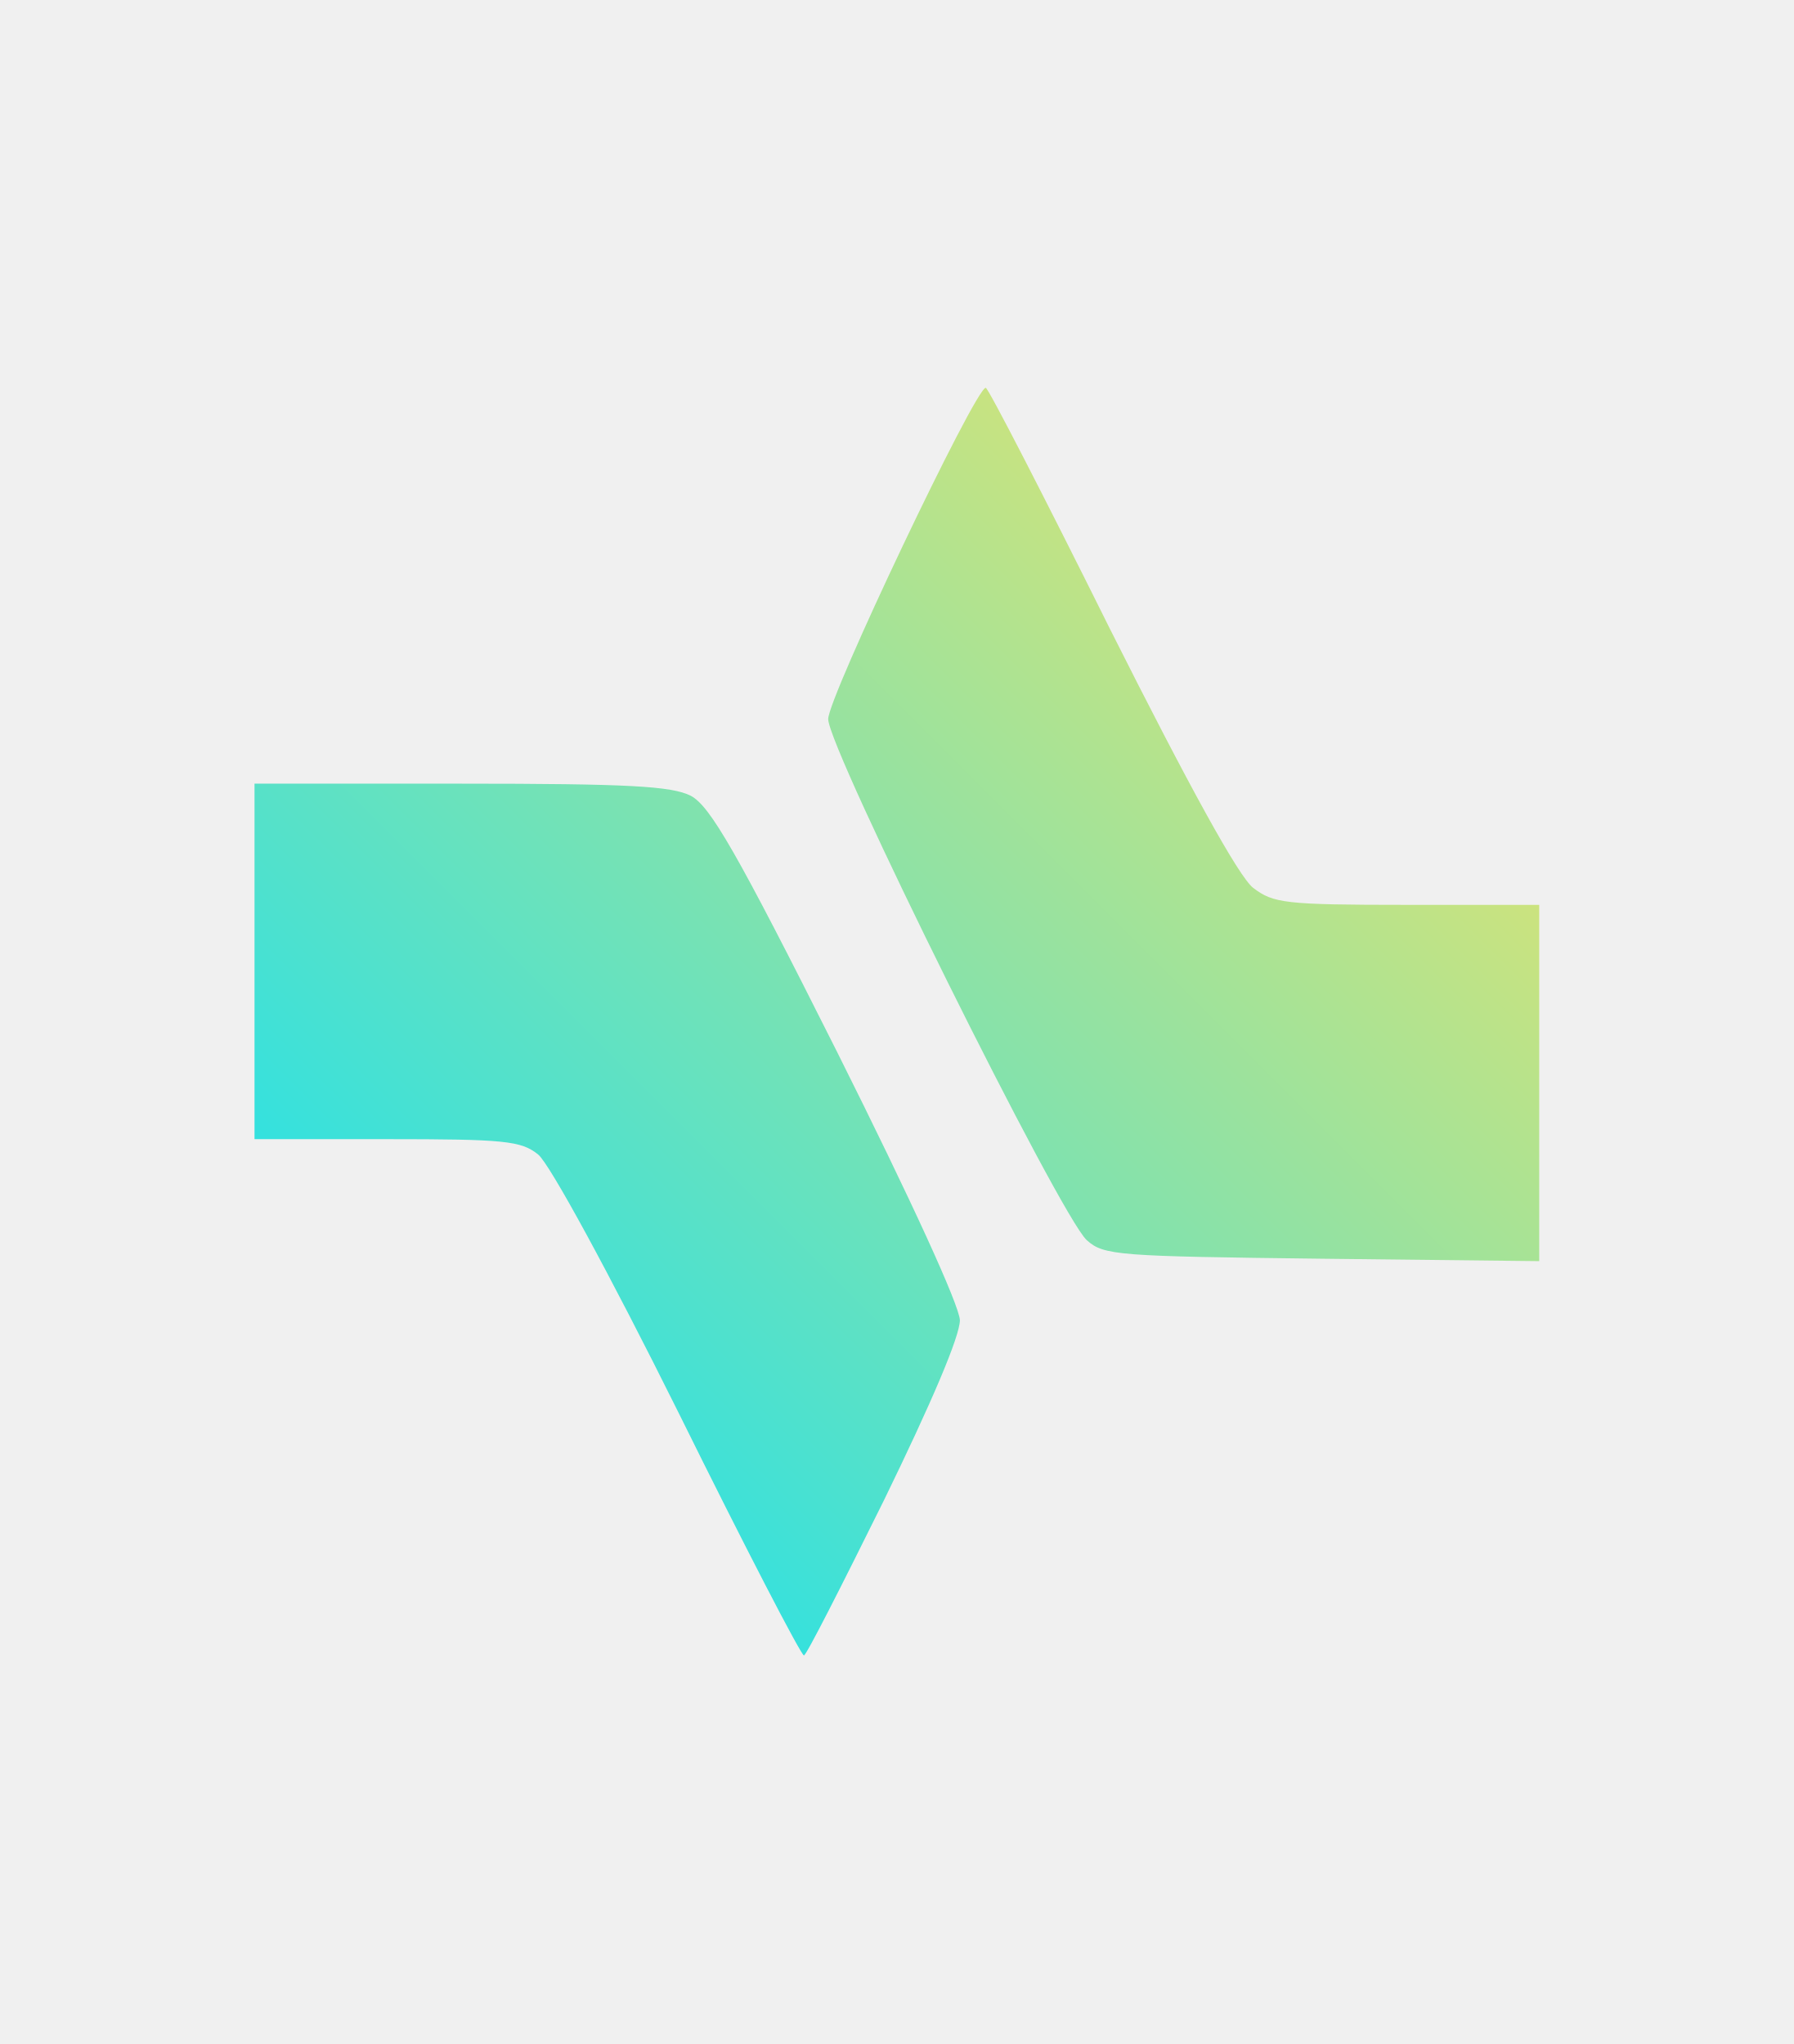
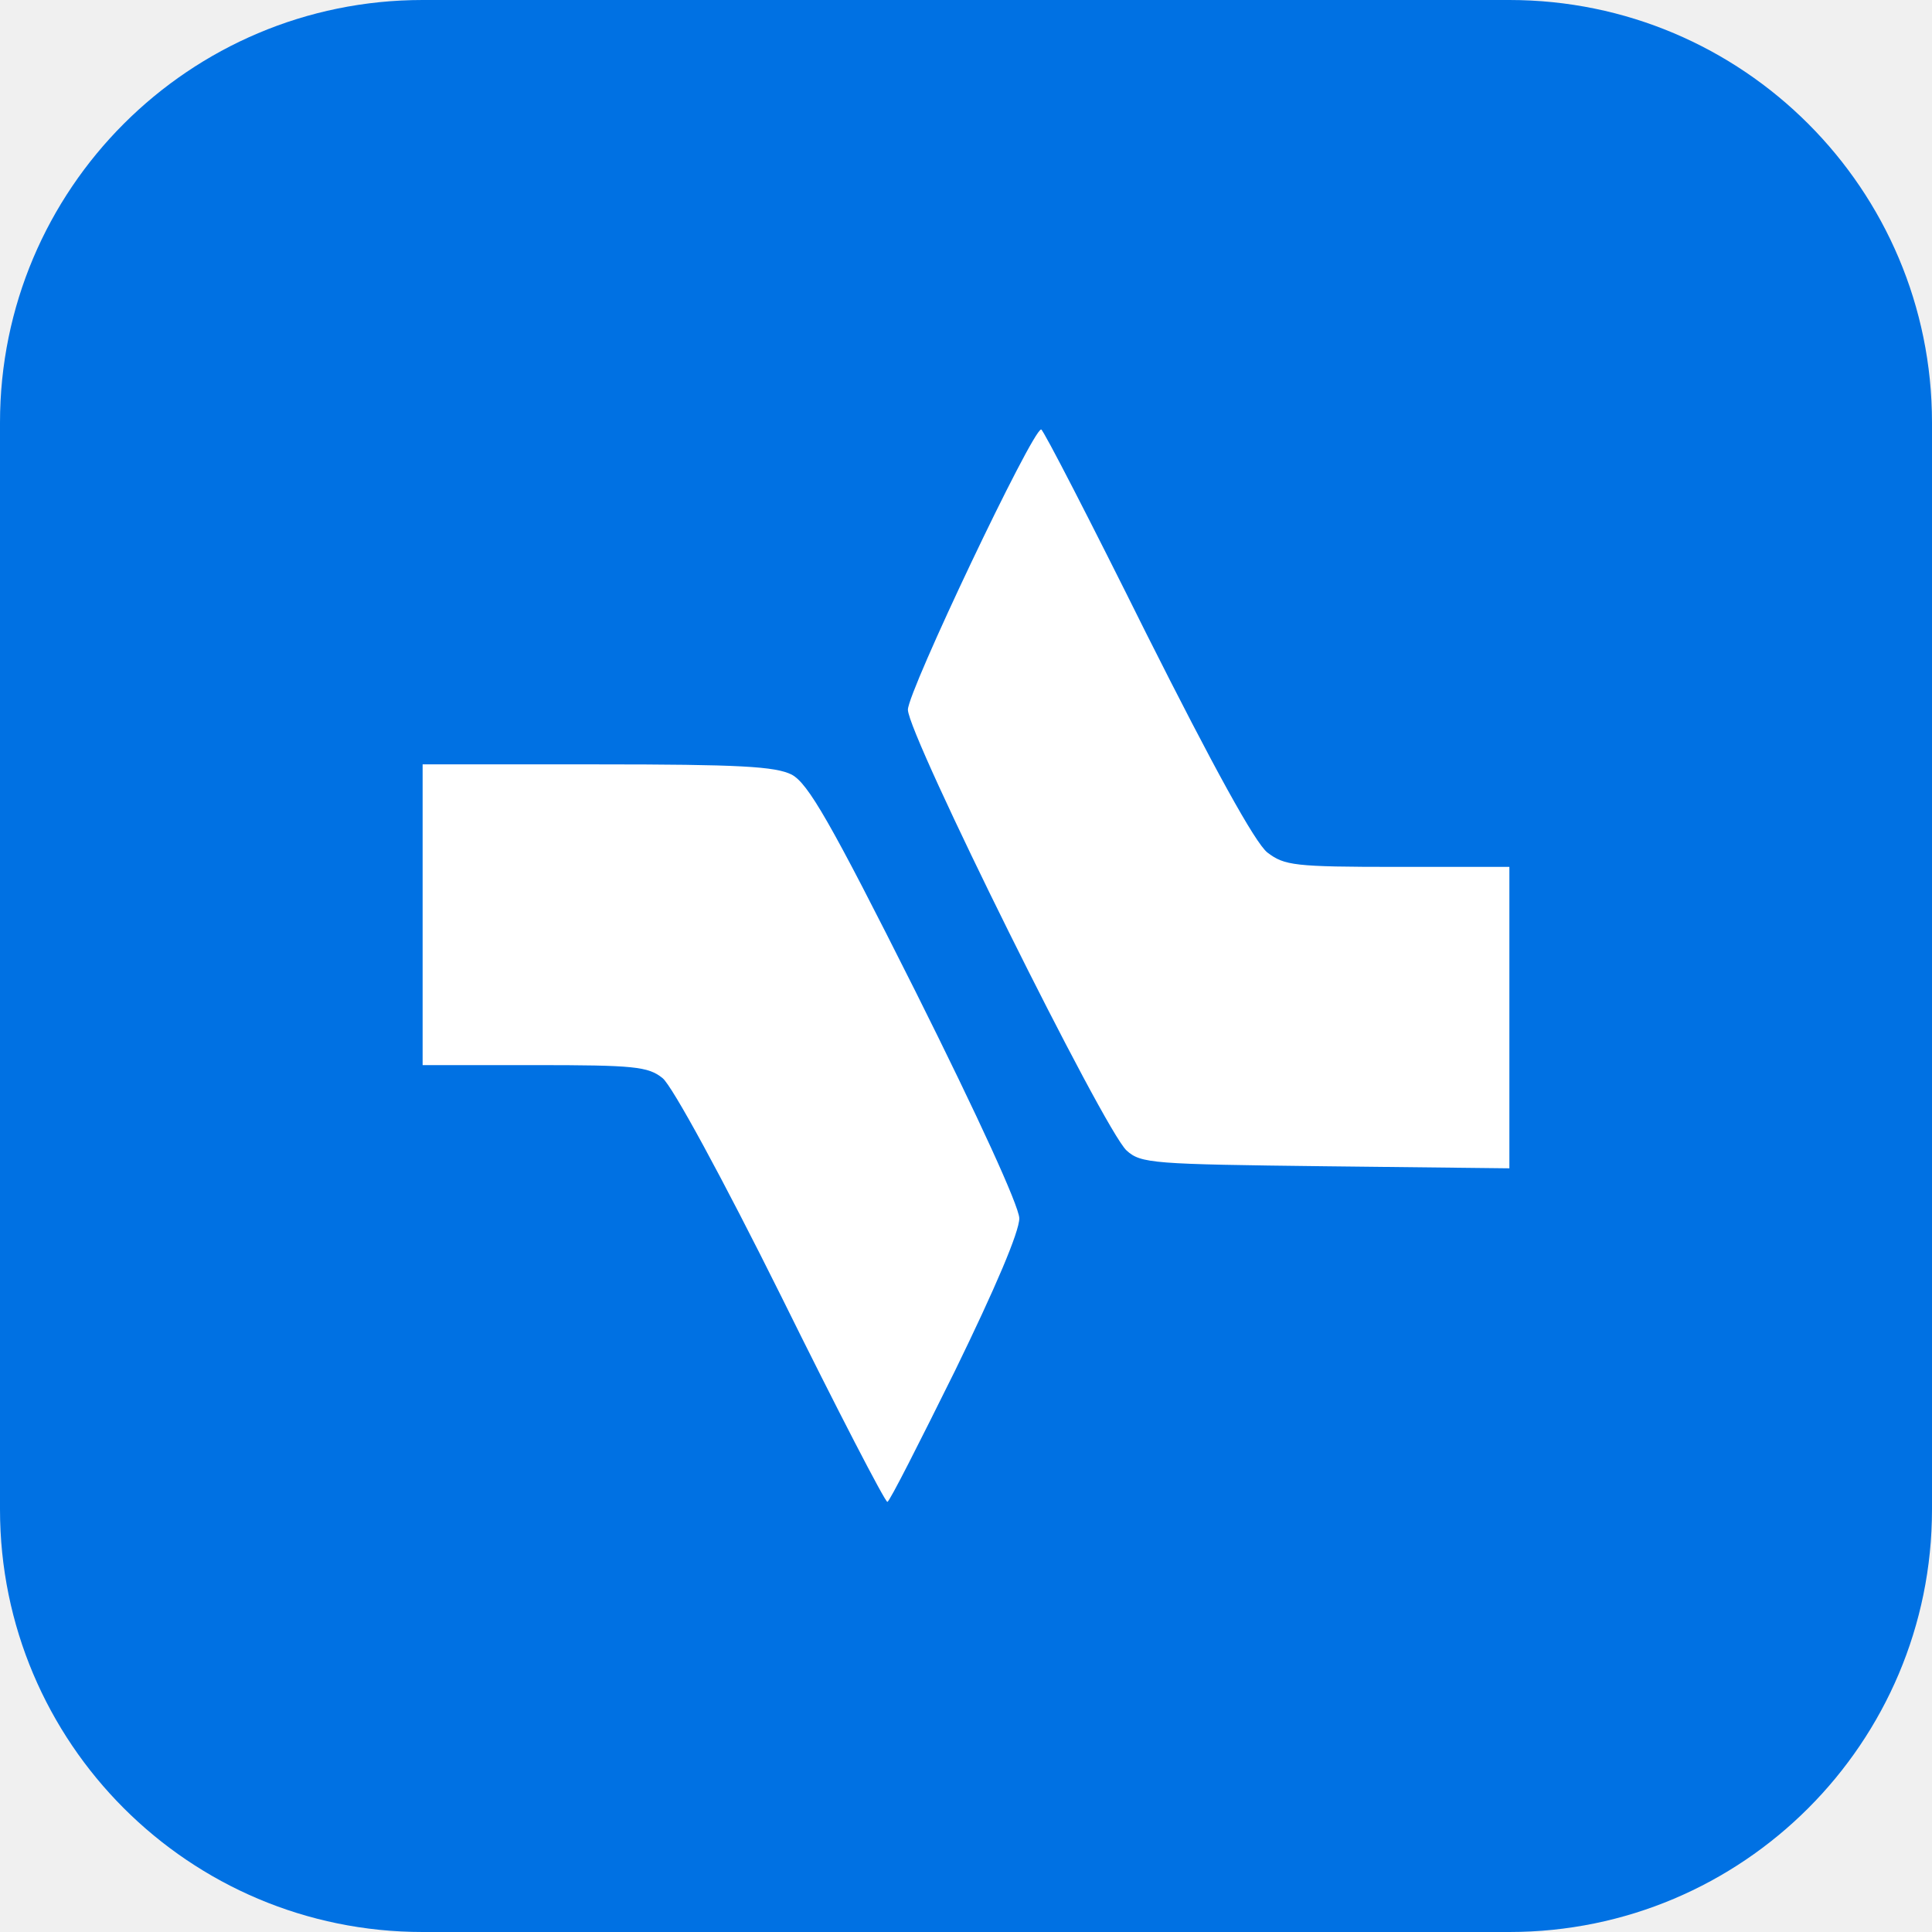
- <svg xmlns="http://www.w3.org/2000/svg" width="222" height="253" viewBox="0 0 222 253">
-   <defs>
-     <linearGradient id="g" x1="0" y1="0" x2="1" y2="1">
-       <stop offset="0%" stop-color="#00e0ff" />
-       <stop offset="100%" stop-color="#ffe45e" />
-     </linearGradient>
-   </defs>
-   <g transform="translate(-5.5, 114.5) scale(0.1,-0.1)" fill="url(#g)" stroke="none">
-     <path d="m1429 366 c98 -195 159 -306 177 -320 25 -19 39 -21 190 -21 l164 0 0 -220 0 -221 -269 3 c-253 3 -270 4 -291 23 -33 30 -320 608 -320 645 0 27 182 410 195 410 3 0 72 -134 154 -299z m-519 -206 c24 -13 56 -68 181 -317 93 -186 151 -313 152 -332 0 -20 -35 -102 -94 -223 -52 -105 -96 -192 -99 -192 -3 -1 -73 134 -155 300 -86 173 -160 309 -174 320 -21 17 -42 19 -187 19 l-164 0 0 220 0 220 255 0 c209 0 261 -3 285 -15z" />
-   </g>
+ <svg xmlns="http://www.w3.org/2000/svg" width="64" height="64" viewBox="0 0 64 64">
+   <rect width="64" height="64" rx="14" fill="#0071e3" />
+   <svg x="14" y="14" width="36" height="36" viewBox="31.5 48 159 157">
+     <g transform="translate(-5.5, 114.5) scale(0.1,-0.1)" fill="#ffffff">
+       <path d="m1429 366 c98 -195 159 -306 177 -320 25 -19 39 -21 190 -21 l164 0 0 -220 0 -221 -269 3 c-253 3 -270 4 -291 23 -33 30 -320 608 -320 645 0 27 182 410 195 410 3 0 72 -134 154 -299z m-519 -206 c24 -13 56 -68 181 -317 93 -186 151 -313 152 -332 0 -20 -35 -102 -94 -223 -52 -105 -96 -192 -99 -192 -3 -1 -73 134 -155 300 -86 173 -160 309 -174 320 -21 17 -42 19 -187 19 l-164 0 0 220 0 220 255 0 c209 0 261 -3 285 -15z" />
+     </g>
+   </svg>
</svg>
